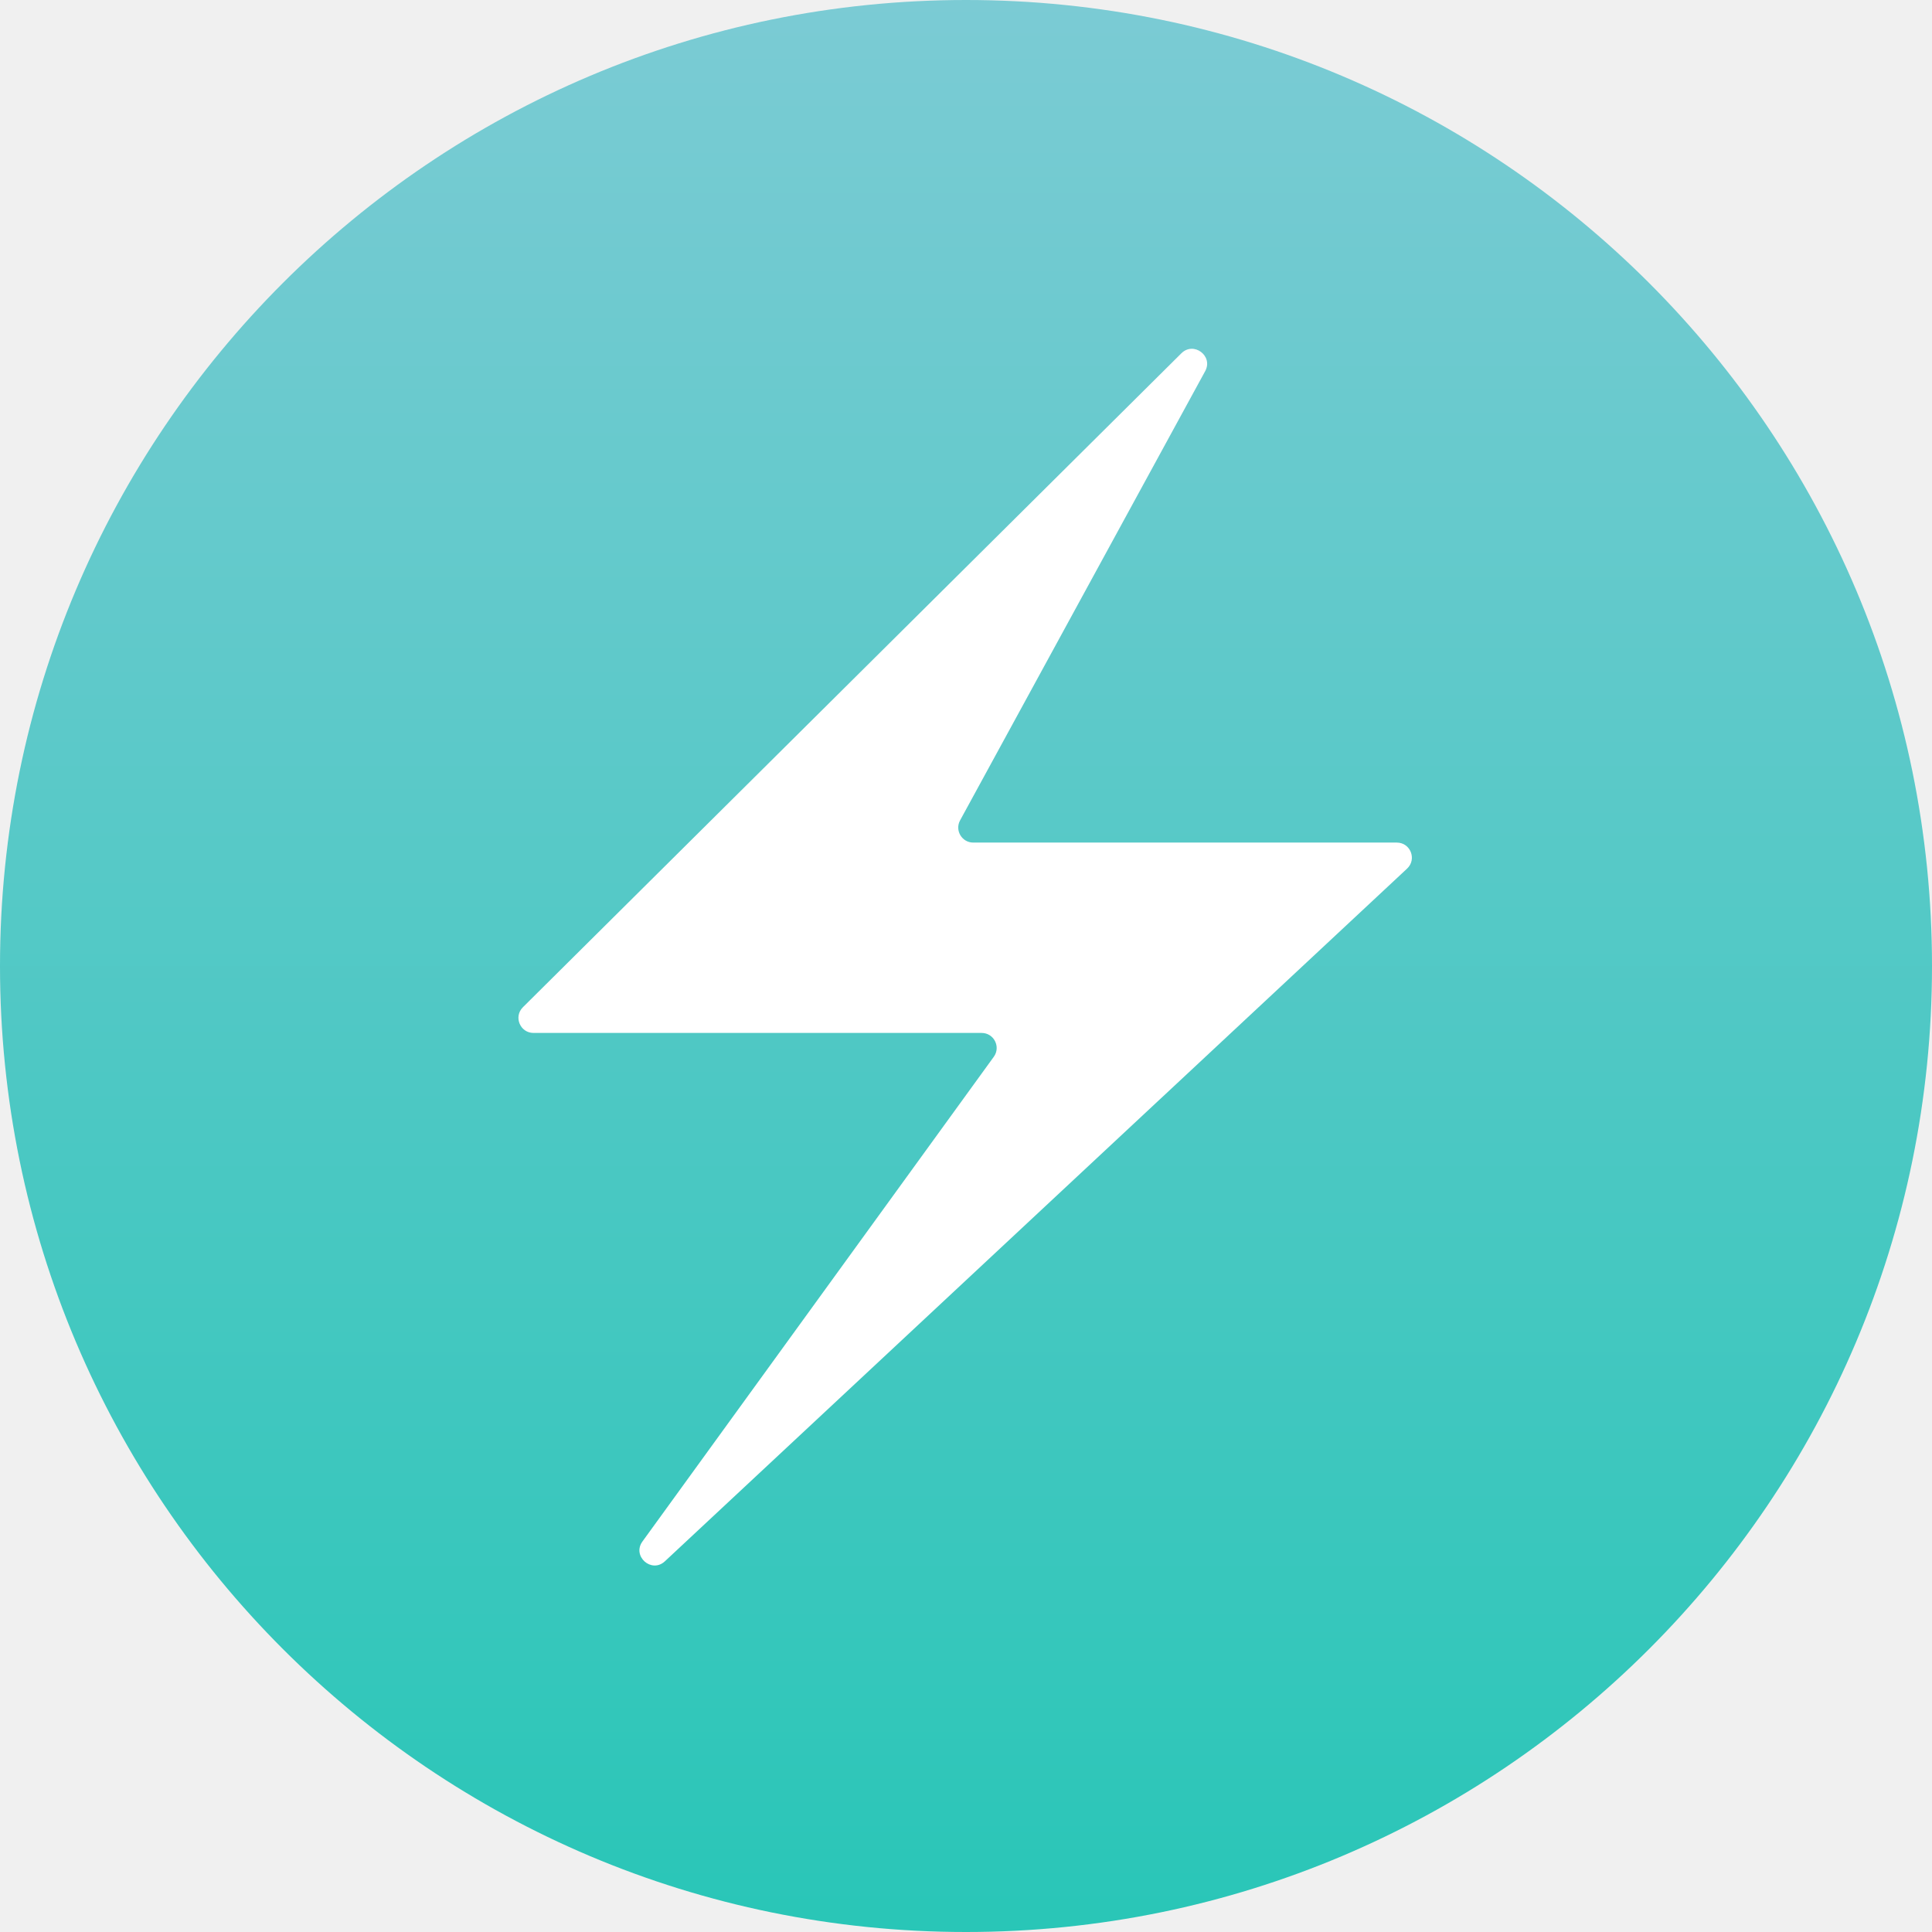
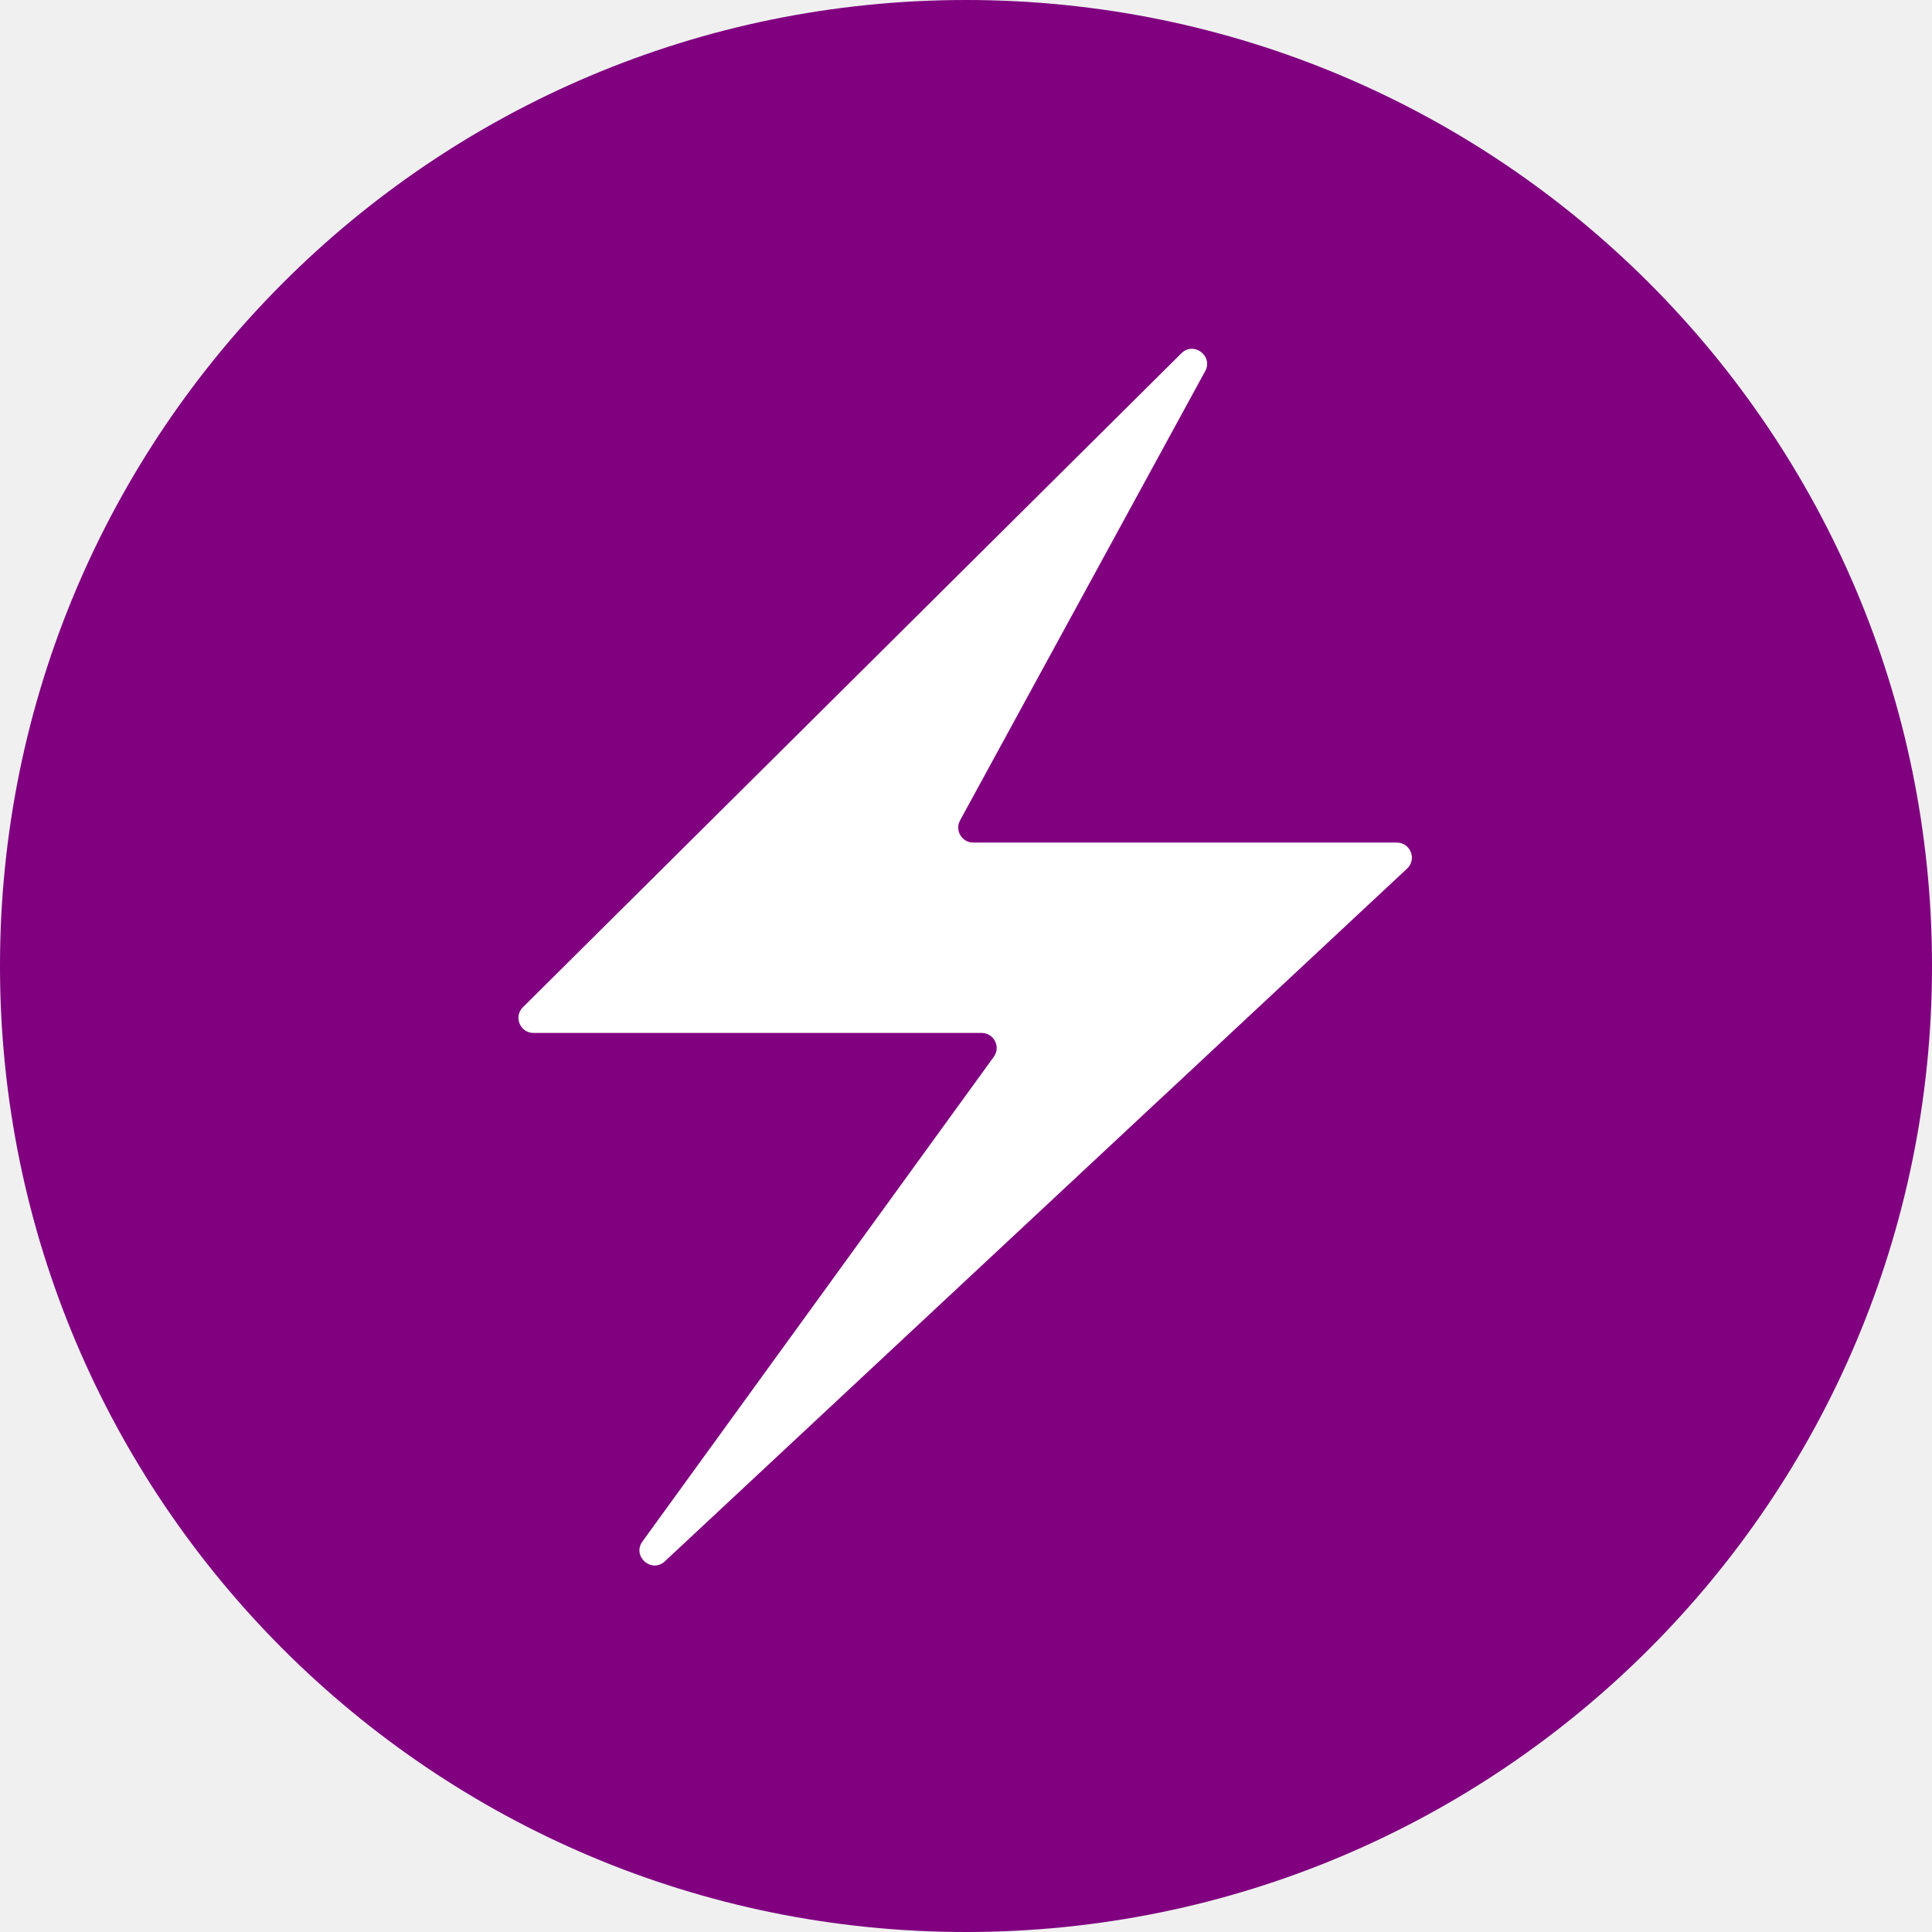
<svg xmlns="http://www.w3.org/2000/svg" width="582" height="582" viewBox="0 0 582 582" fill="none">
-   <rect width="582" height="582" rx="291" fill="url(#paint0_linear)" />
+   <rect width="582" height="582" rx="291" fill="purple" />
  <path d="M157.521 303.421L355.881 106.426C359.587 102.746 365.55 107.225 363.049 111.809L289.22 247.123C287.573 250.141 289.758 253.821 293.196 253.821H420.782C424.892 253.821 426.877 258.857 423.872 261.661L200.293 470.326C196.284 474.067 190.317 468.796 193.536 464.356L299.373 318.351C301.543 315.357 299.404 311.164 295.706 311.164H160.713C156.67 311.164 154.653 306.27 157.521 303.421Z" fill="white" />
  <defs>
    <linearGradient id="paint0_linear" x1="291" y1="0" x2="291" y2="582" gradientUnits="userSpaceOnUse">
      <stop stop-color="#7BCBD4" />
      <stop offset="1" stop-color="#29C6B7" />
    </linearGradient>
  </defs>
</svg>
